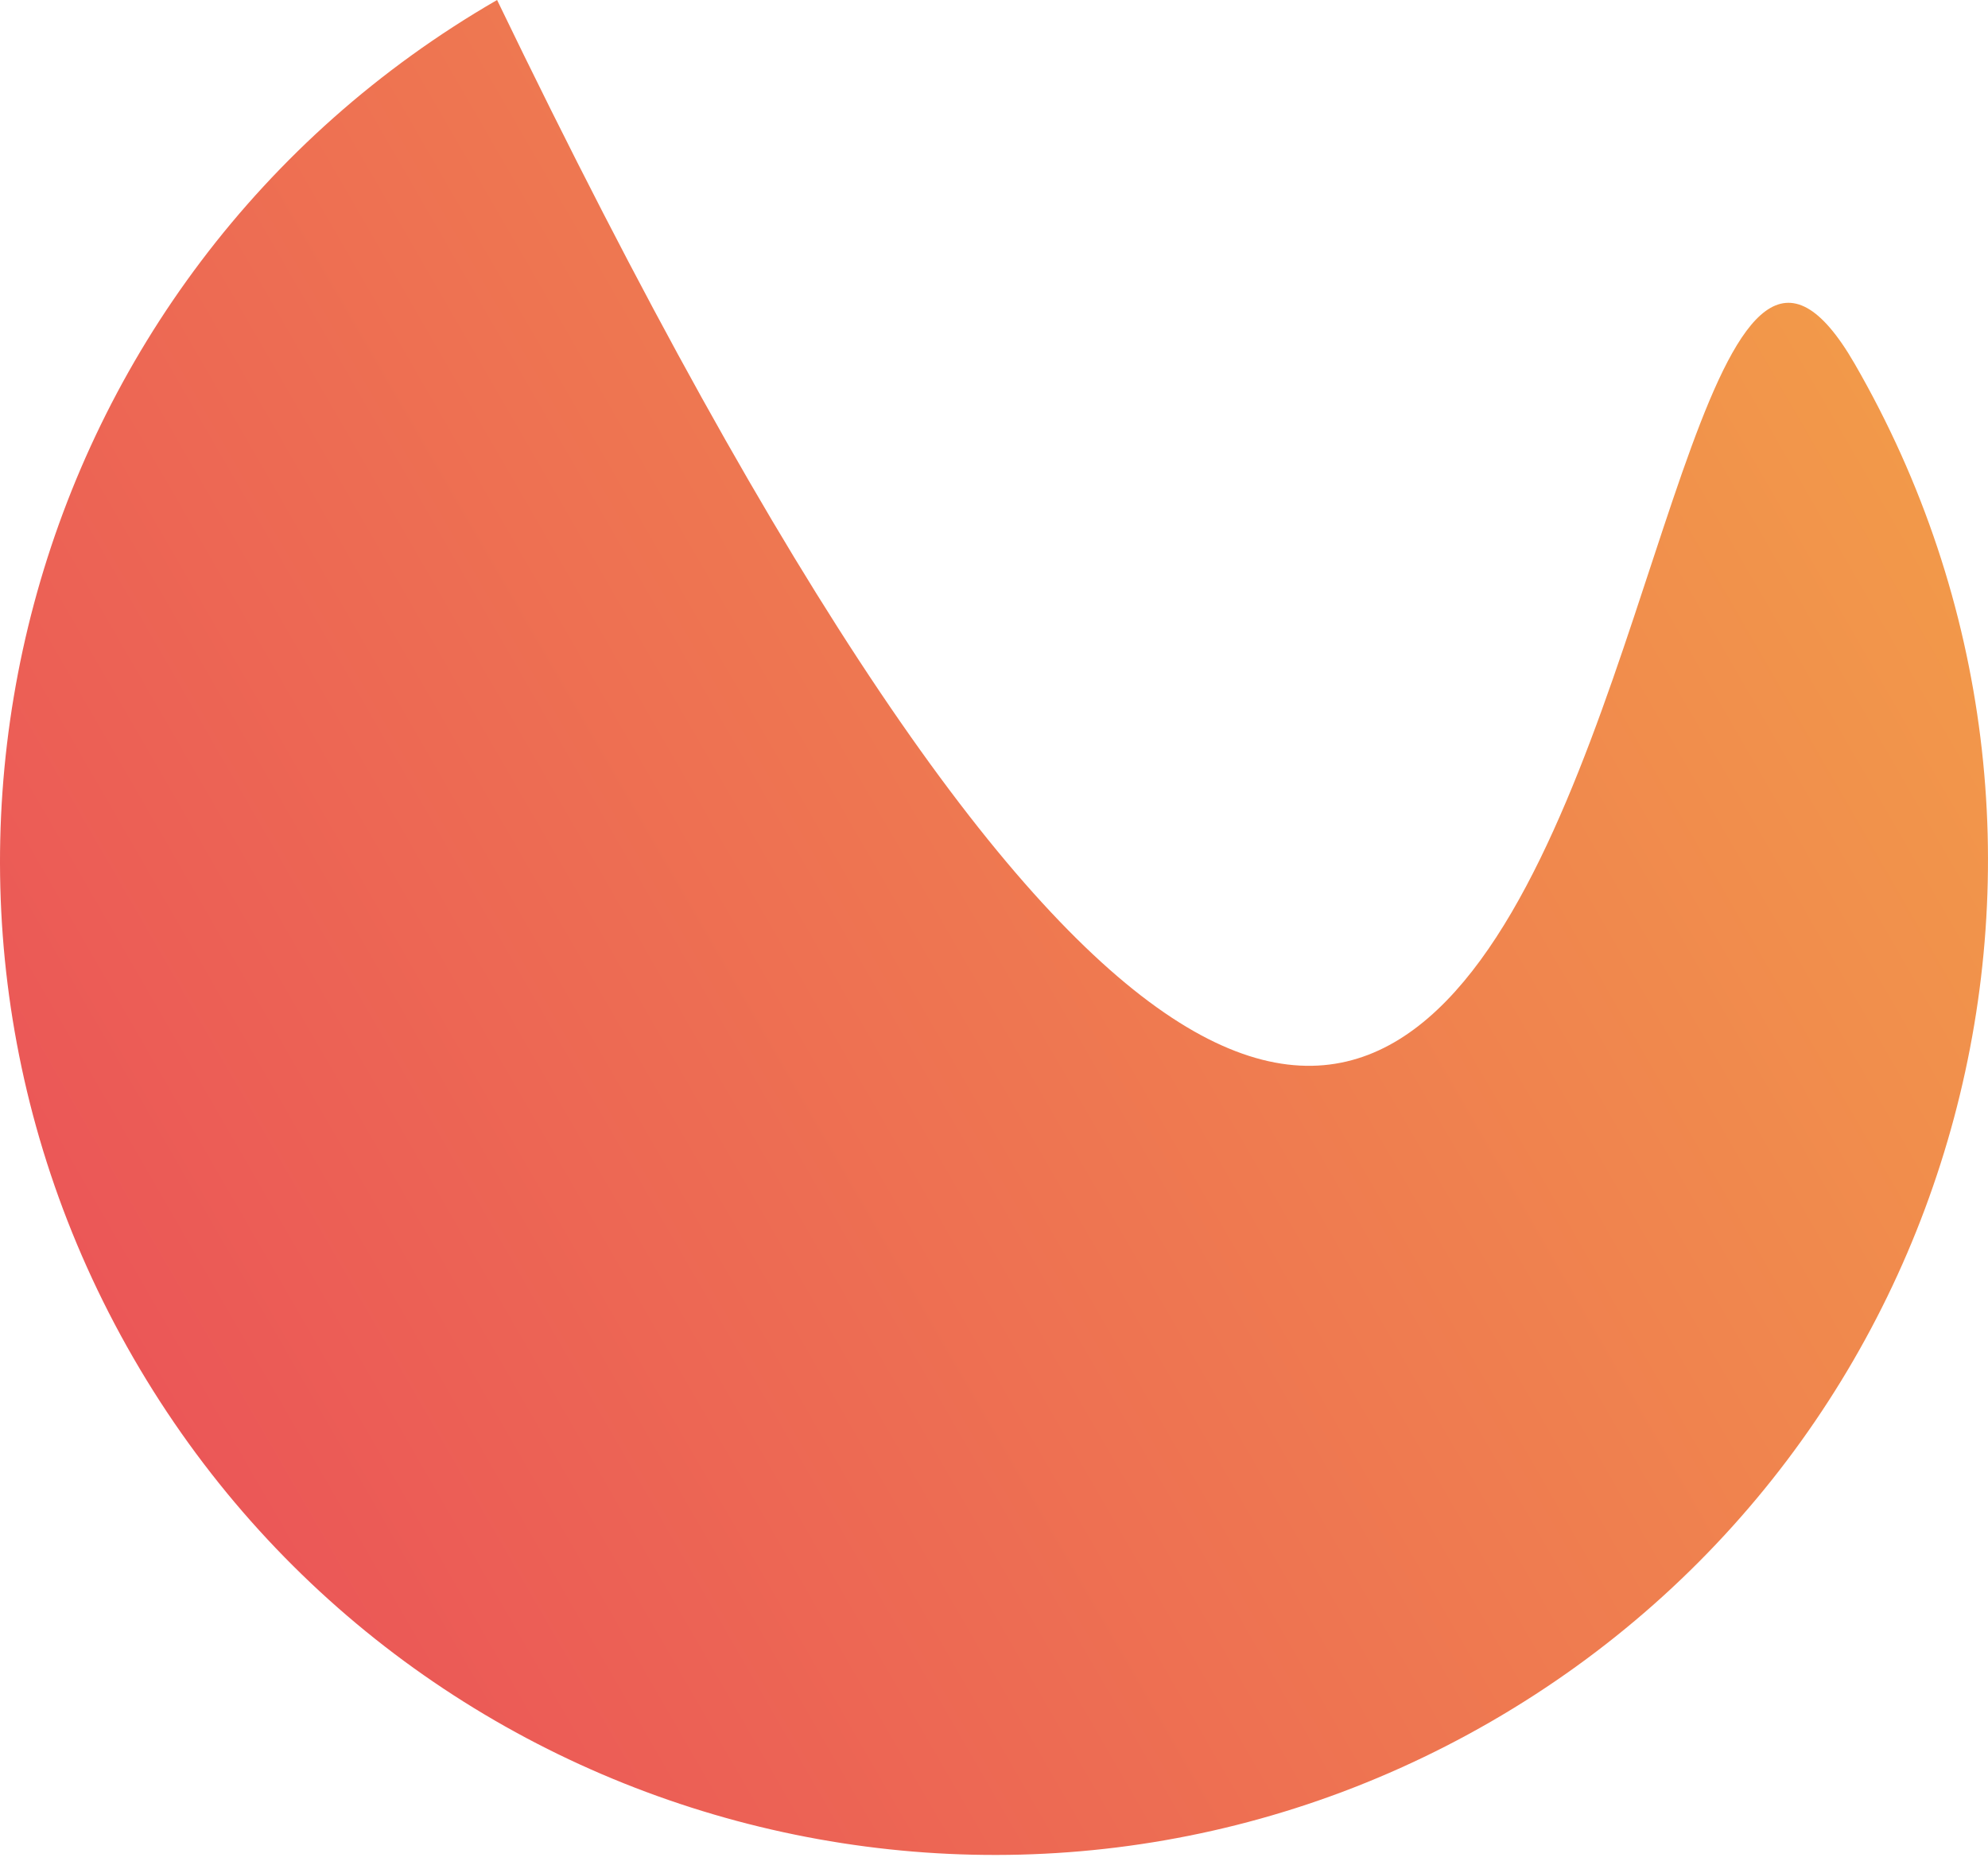
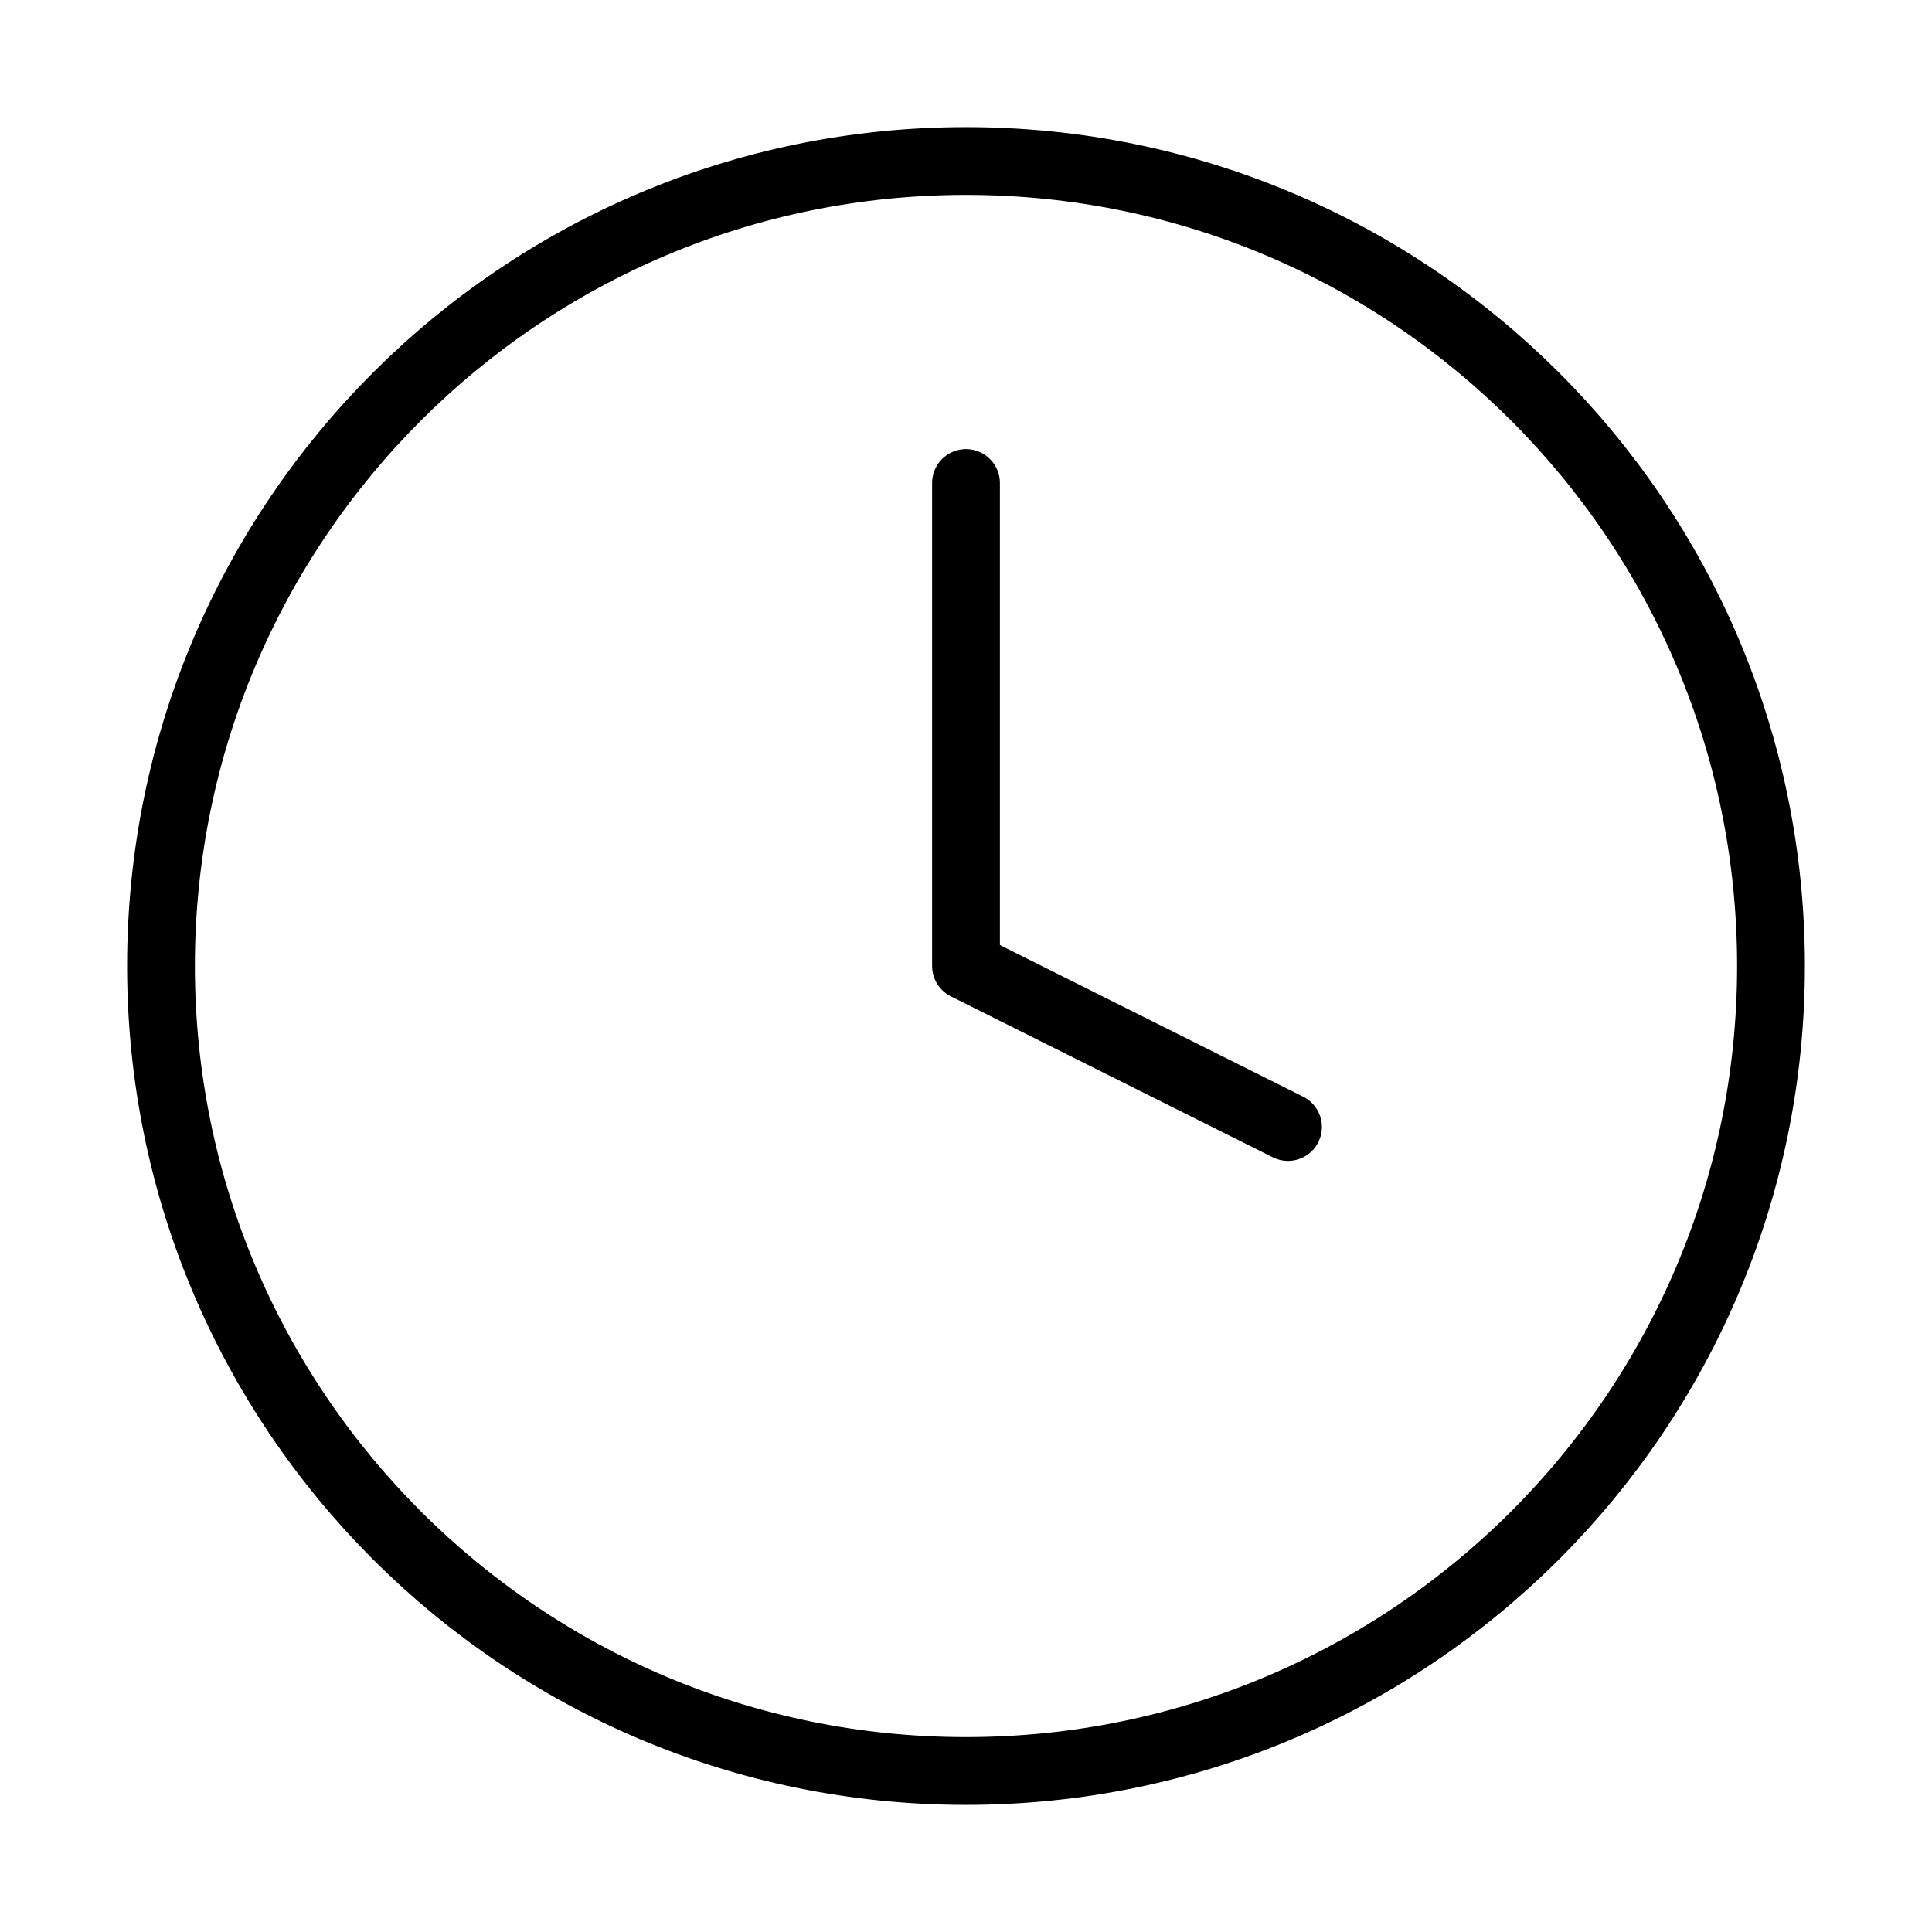
- <svg xmlns="http://www.w3.org/2000/svg" width="50" height="47" viewBox="0 0 50 47" fill="none">
-   <path d="M12.502 0C41.917 60.946 39.745 -2.806 46.647 9.149C53.549 21.104 49.453 36.392 37.498 43.294C25.543 50.196 10.255 46.1 3.353 34.145C-3.549 22.19 0.547 6.902 12.502 0Z" fill="url(#paint0_linear_118_4)" />
-   <defs>
-     <linearGradient id="paint0_linear_118_4" x1="3.353" y1="34.145" x2="46.647" y2="9.149" gradientUnits="userSpaceOnUse">
-       <stop stop-color="#EB5757" />
-       <stop offset="1" stop-color="#F2994A" />
-     </linearGradient>
-   </defs>
+ <svg xmlns="http://www.w3.org/2000/svg" width="57" height="57" viewBox="0 0 57 57" fill="none">
+   <path d="M28.5 52.25C41.617 52.25 52.25 41.617 52.25 28.5C52.25 15.383 41.617 4.75 28.5 4.75C15.383 4.75 4.75 15.383 4.75 28.5C4.75 41.617 15.383 52.25 28.5 52.25Z" stroke="black" stroke-width="2" stroke-linecap="round" stroke-linejoin="round" />
+   <path d="M28.5 14.25V28.5L38 33.25" stroke="black" stroke-width="2" stroke-linecap="round" stroke-linejoin="round" />
</svg>
